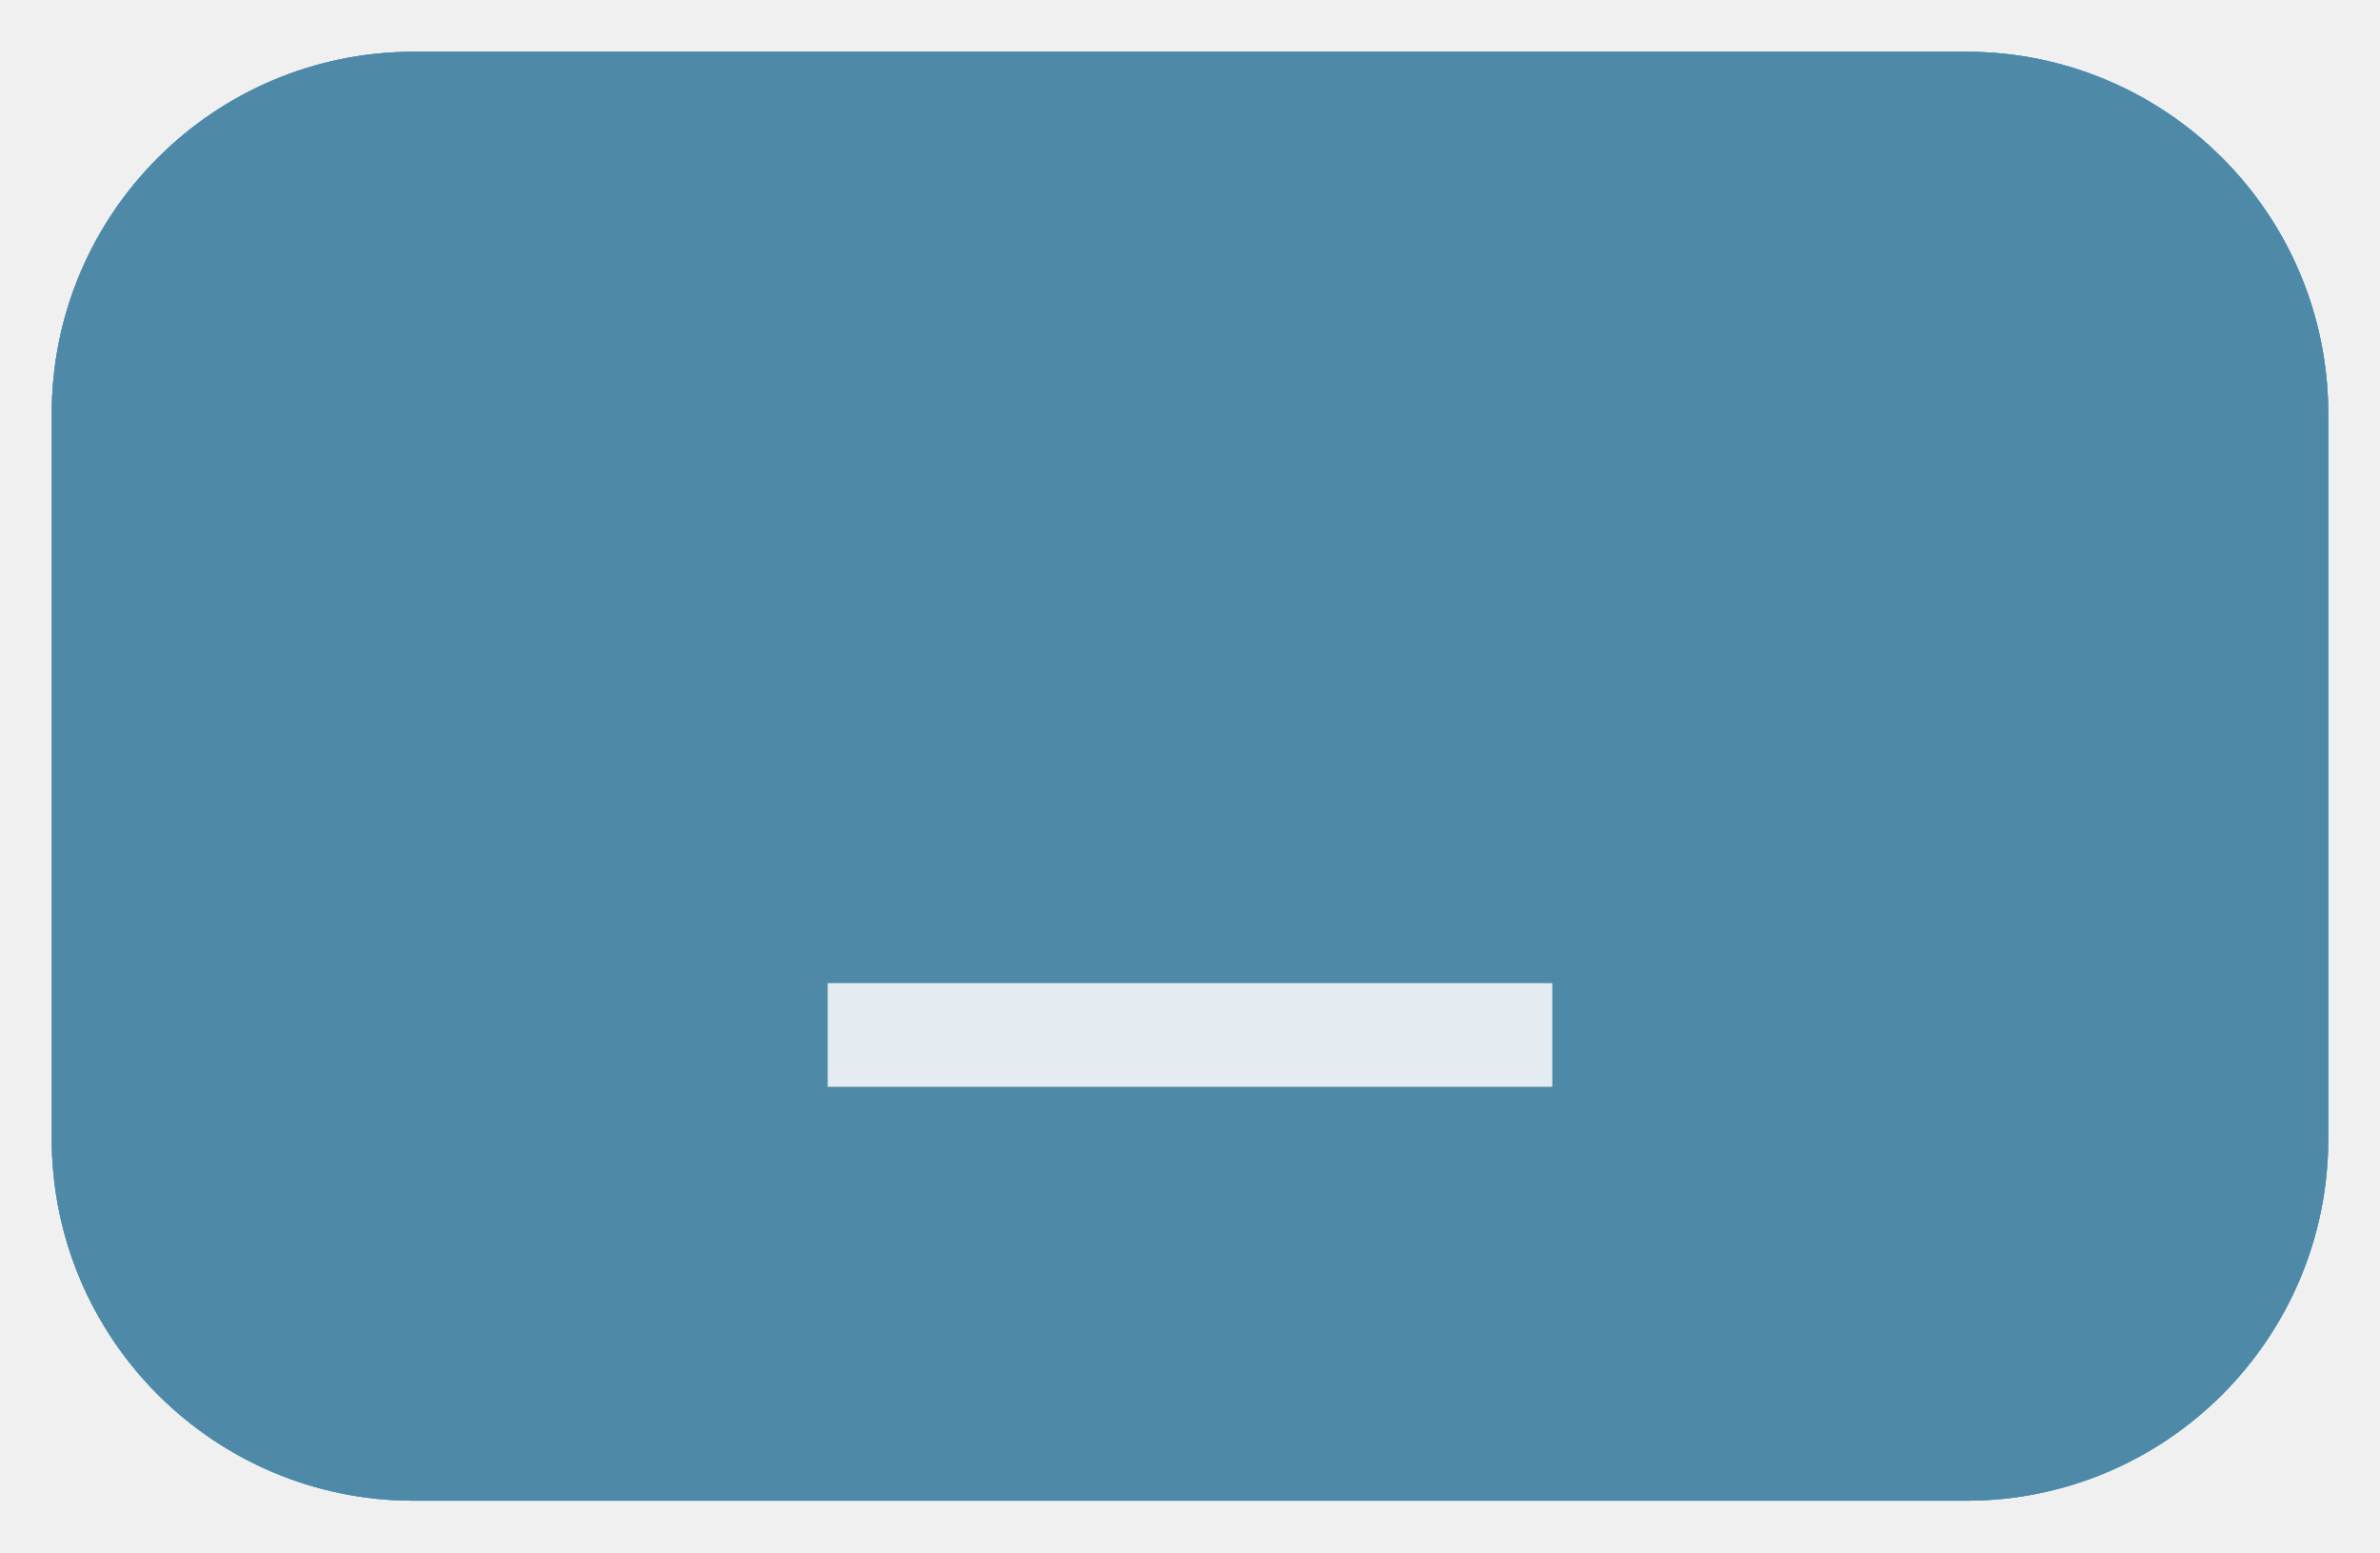
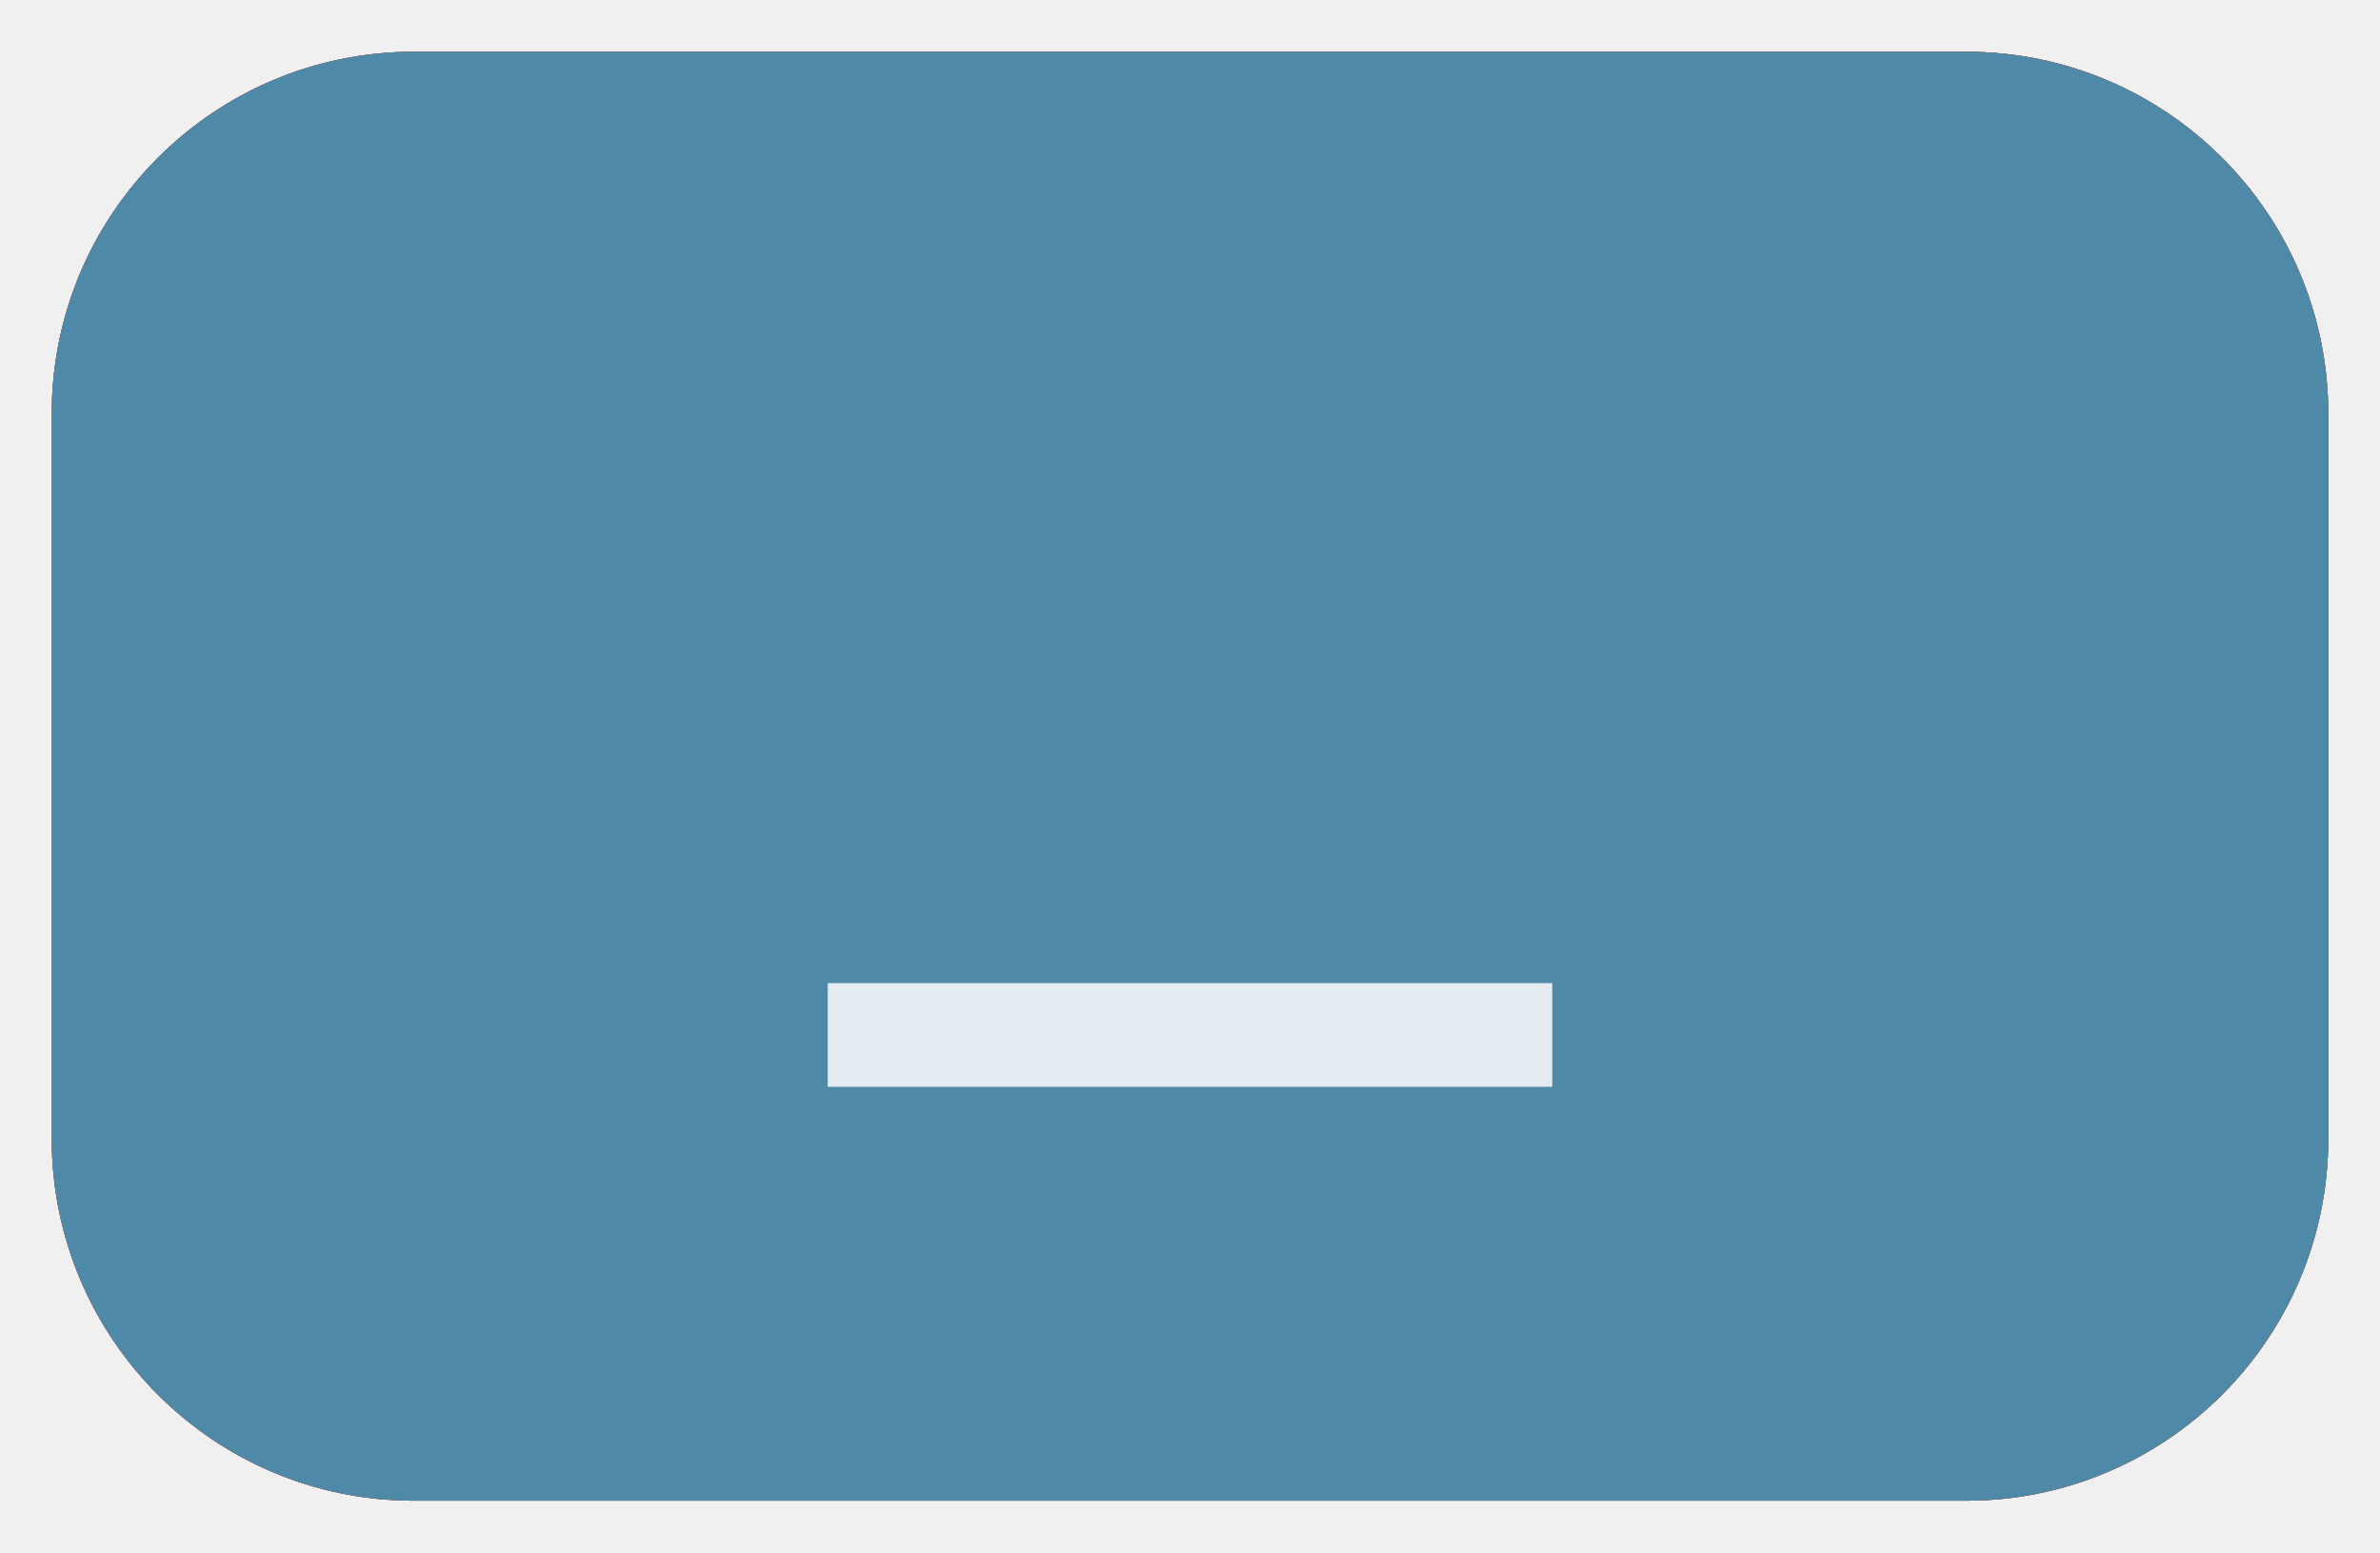
<svg xmlns="http://www.w3.org/2000/svg" width="46" height="30" viewBox="0 0 46 30">
  <g id="active-center">
    <g fill="#edf1f5" opacity="1">
      <path d="M16 19h14v2H16z" />
    </g>
  </g>
  <g id="inactive-center">
    <g fill="#edf1f5" opacity=".65">
      <path d="M16 19h14v2H16z" />
    </g>
  </g>
  <g id="hover-center">
-     <rect x="1" y="1" width="44" height="28" rx="7" fill="#76b4d4" />
+     <rect x="1" y="1" width="44" height="28" rx="7" fill="#c4462e" />
    <g fill="#ffffff" opacity="1">
      <path d="M16 19h14v2H16z" />
    </g>
  </g>
  <g id="pressed-center">
    <rect x="1" y="1" width="44" height="28" rx="7" fill="#4e8aa8" />
    <g fill="#ffffff" opacity="1">
      <path d="M16 19h14v2H16z" />
    </g>
  </g>
  <g id="hover-inactive-center">
-     <rect x="1" y="1" width="44" height="28" rx="7" fill="#76b4d4" />
+     <rect x="1" y="1" width="44" height="28" rx="7" fill="#c4462e" />
    <g fill="#ffffff" opacity=".8">
      <path d="M16 19h14v2H16z" />
    </g>
  </g>
  <g id="pressed-inactive-center">
    <rect x="1" y="1" width="44" height="28" rx="7" fill="#4e8aa8" />
    <g fill="#ffffff" opacity=".8">
      <path d="M16 19h14v2H16z" />
    </g>
  </g>
  <g id="deactivated-center">
    <g fill="#edf1f5" opacity=".3">
      <path d="M16 19h14v2H16z" />
    </g>
  </g>
  <g id="deactivated-inactive-center">
    <g fill="#edf1f5" opacity=".22">
      <path d="M16 19h14v2H16z" />
    </g>
  </g>
</svg>
